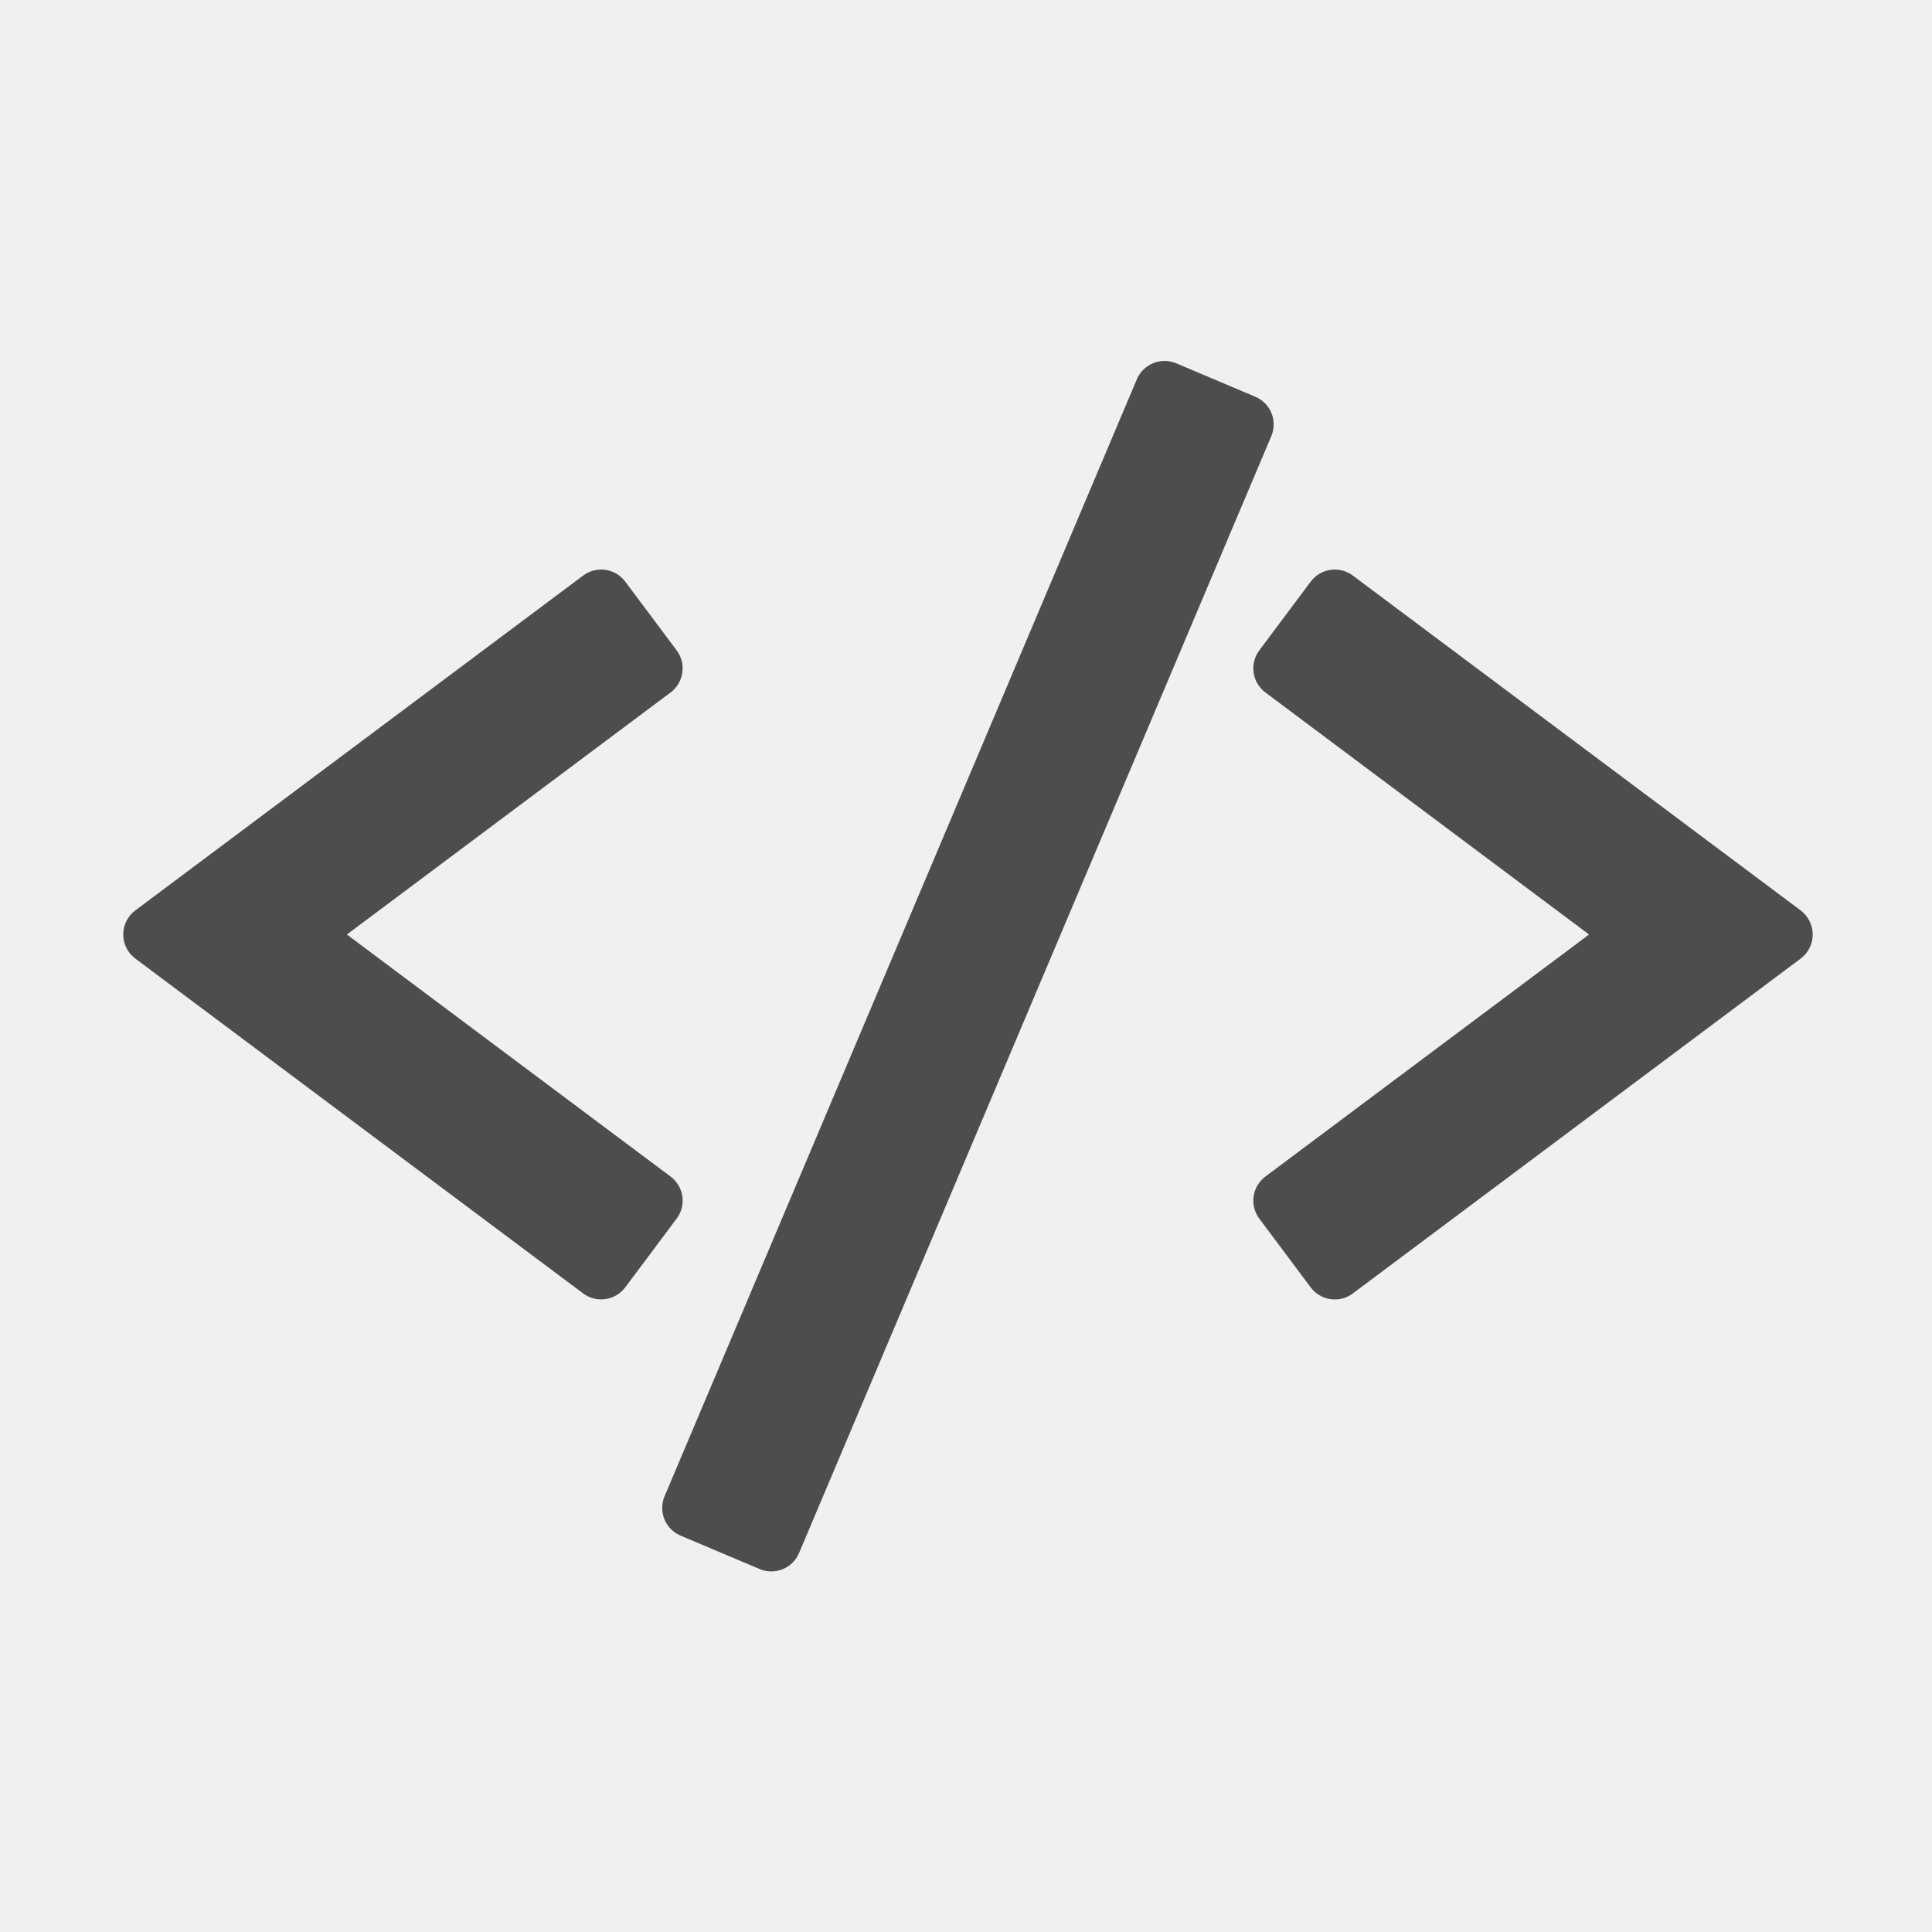
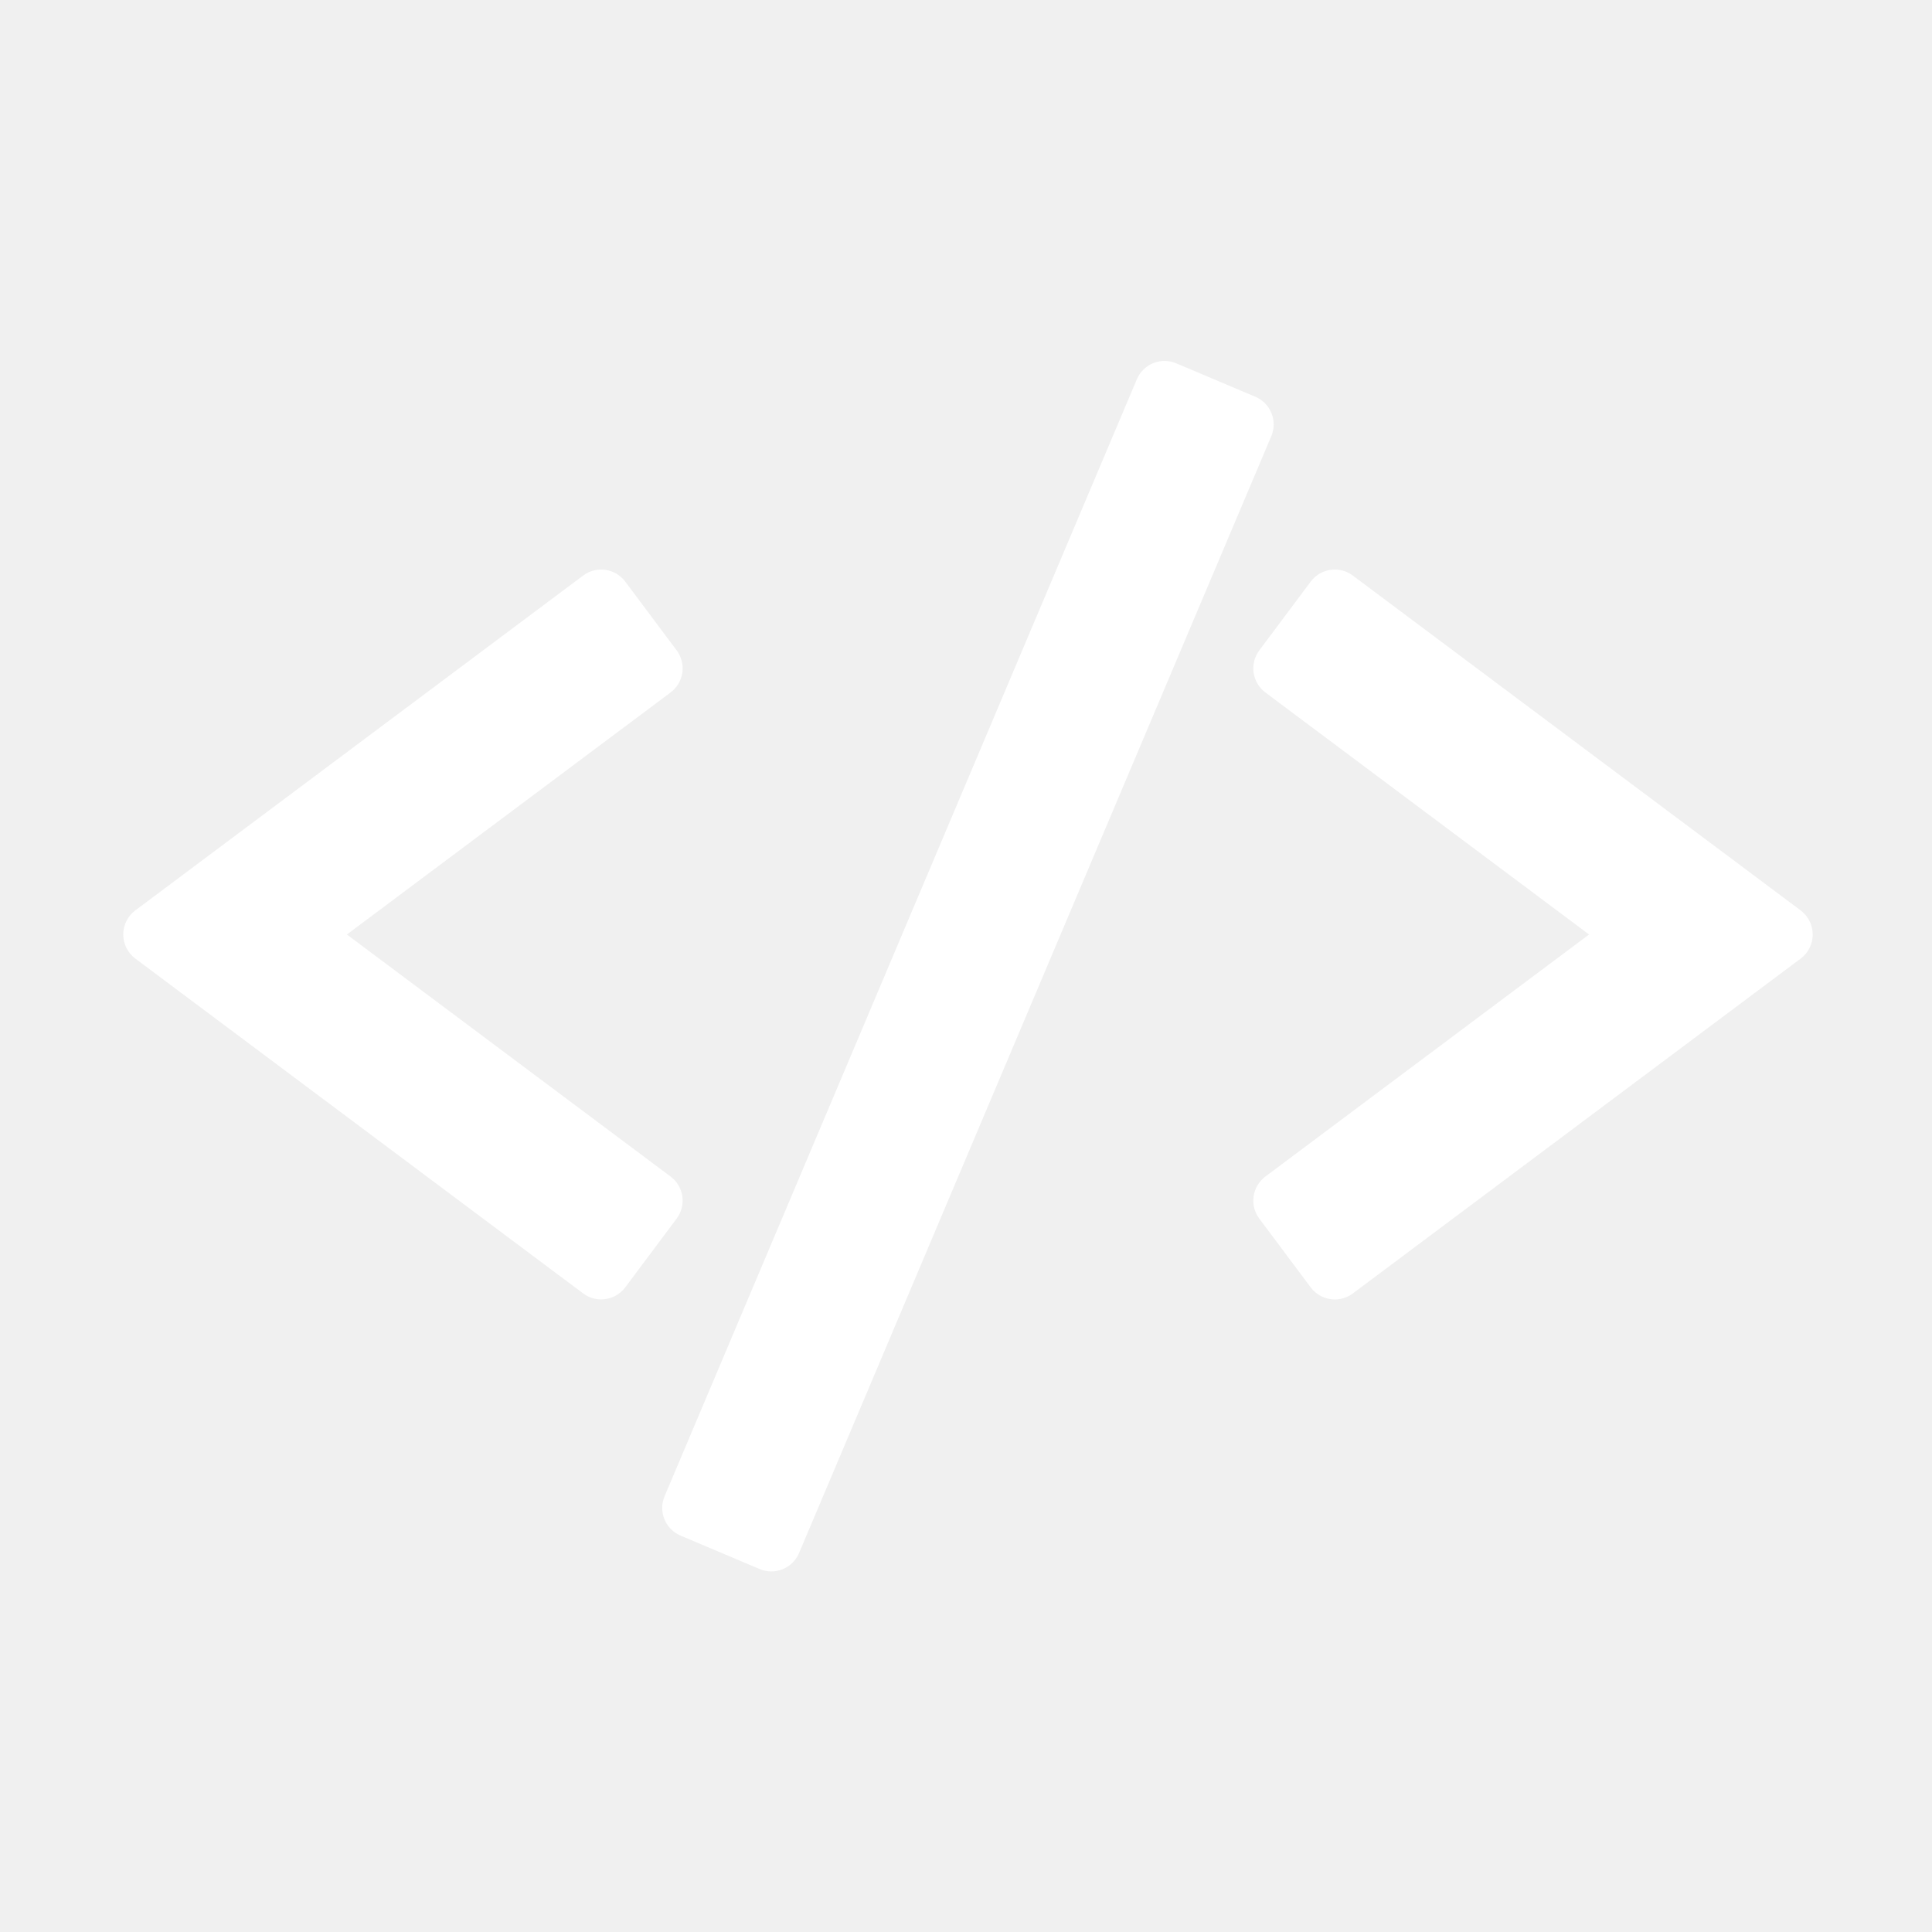
<svg xmlns="http://www.w3.org/2000/svg" viewBox="0 0 16 16">
  <g transform="translate(-71.09-24.1)">
-     <g transform="matrix(.07111 0 0 .07111 67.53 17.968)" stroke="none" stroke-opacity=".8" fill="#4d4d4d">
+     <g transform="matrix(.07111 0 0 .07111 67.53 17.968)" stroke="none" stroke-opacity=".8" fill="#FFFFFF">
      <path d="m129.53 225.56c-.133-.919-.625-1.747-1.368-2.303l-37.7-28.19 37.7-28.19c.743-.556 1.235-1.384 1.368-2.303.132-.919-.105-1.852-.662-2.597l-5.989-8.01c-1.159-1.548-3.351-1.865-4.899-.706l-52.16 39c-.883.66-1.404 1.699-1.404 2.803 0 1.104.521 2.143 1.404 2.803l52.16 39c.628.471 1.364.697 2.093.697 1.066 0 2.119-.484 2.806-1.403l5.989-8.01c.556-.745.794-1.678.662-2.597" />
      <path d="m259.77 192.26l-52.16-39c-1.548-1.158-3.74-.841-4.898.706l-5.989 8.01c-.556.744-.794 1.678-.662 2.597.133.918.624 1.747 1.368 2.303l37.699 28.19-37.699 28.19c-.744.556-1.235 1.385-1.368 2.303-.132.919.105 1.853.662 2.597l5.989 8.01c.688.919 1.74 1.403 2.806 1.403.729 0 1.464-.227 2.093-.697l52.16-39c.883-.66 1.404-1.699 1.404-2.803 0-1.104-.522-2.143-1.405-2.803" />
      <path d="m196.26 132.44l-9.211-3.895c-.854-.362-1.818-.368-2.679-.02-.86.349-1.547 1.025-1.908 1.88l-55 130.08c-.753 1.78.08 3.834 1.861 4.587l9.211 3.895c.435.185.899.276 1.363.276.447 0 .894-.086 1.316-.257.86-.349 1.546-1.025 1.908-1.88l55-130.08c.752-1.78-.081-3.833-1.861-4.586" />
    </g>
  </g>
</svg>
